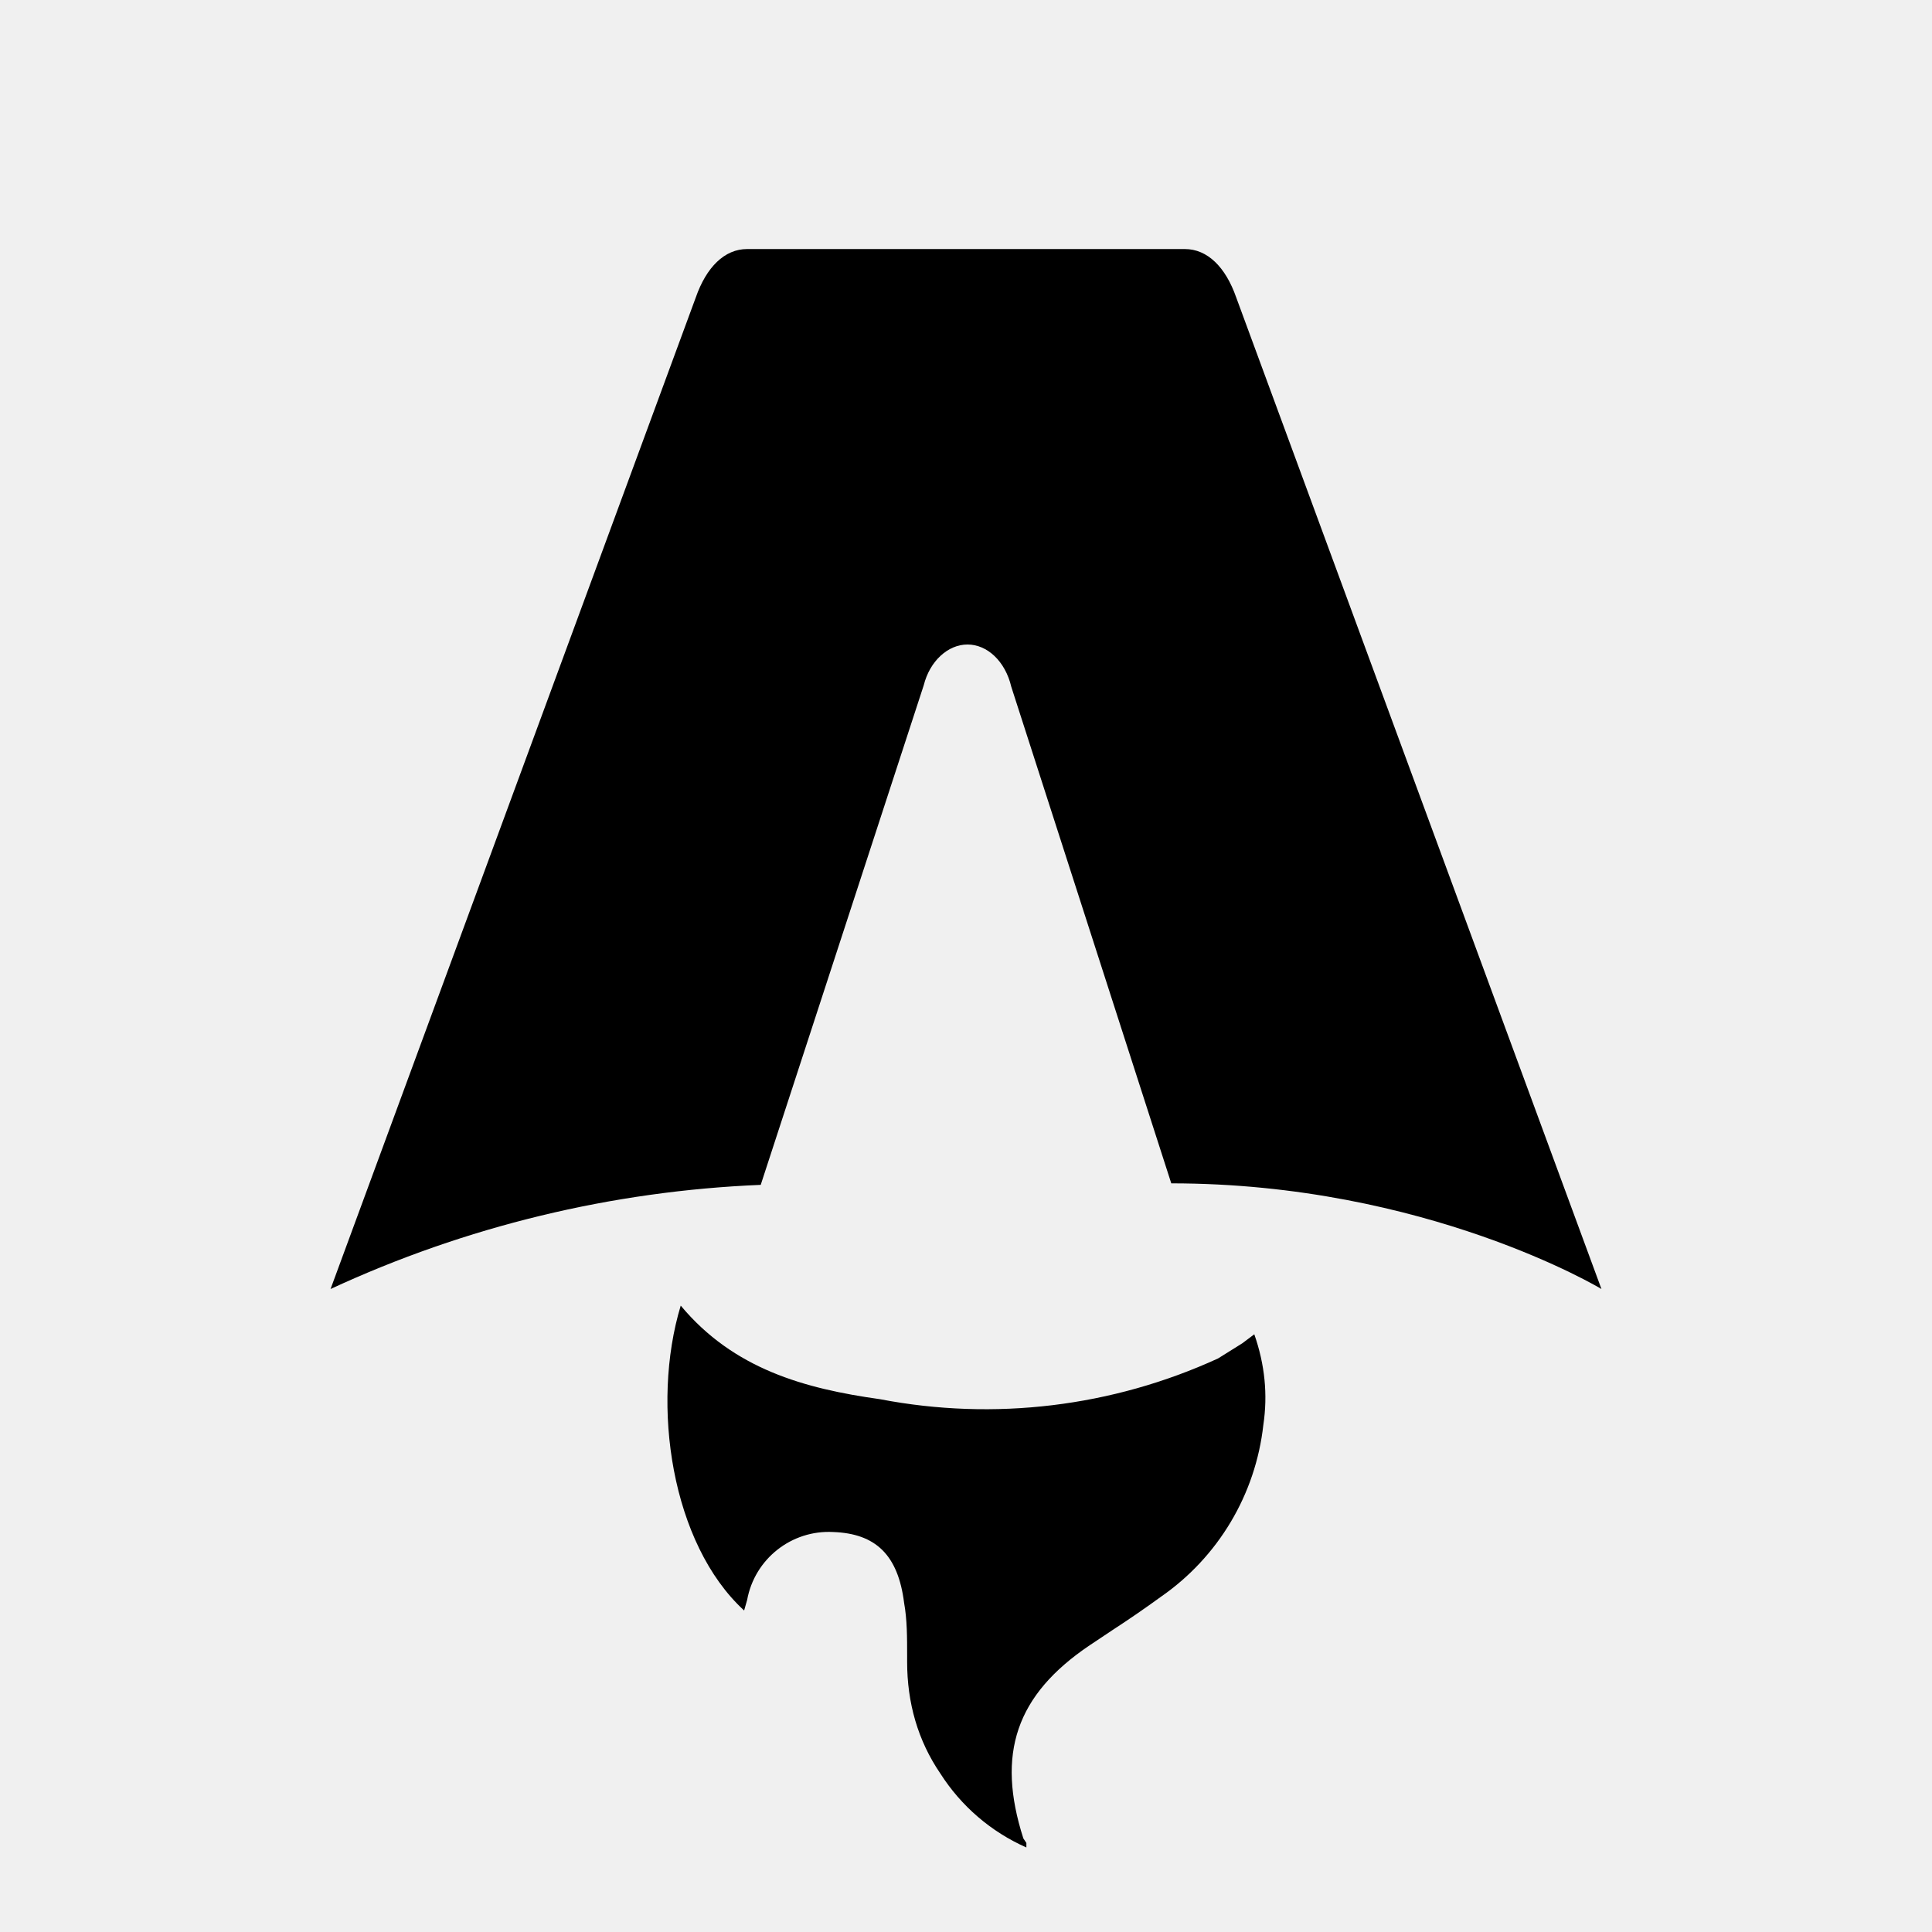
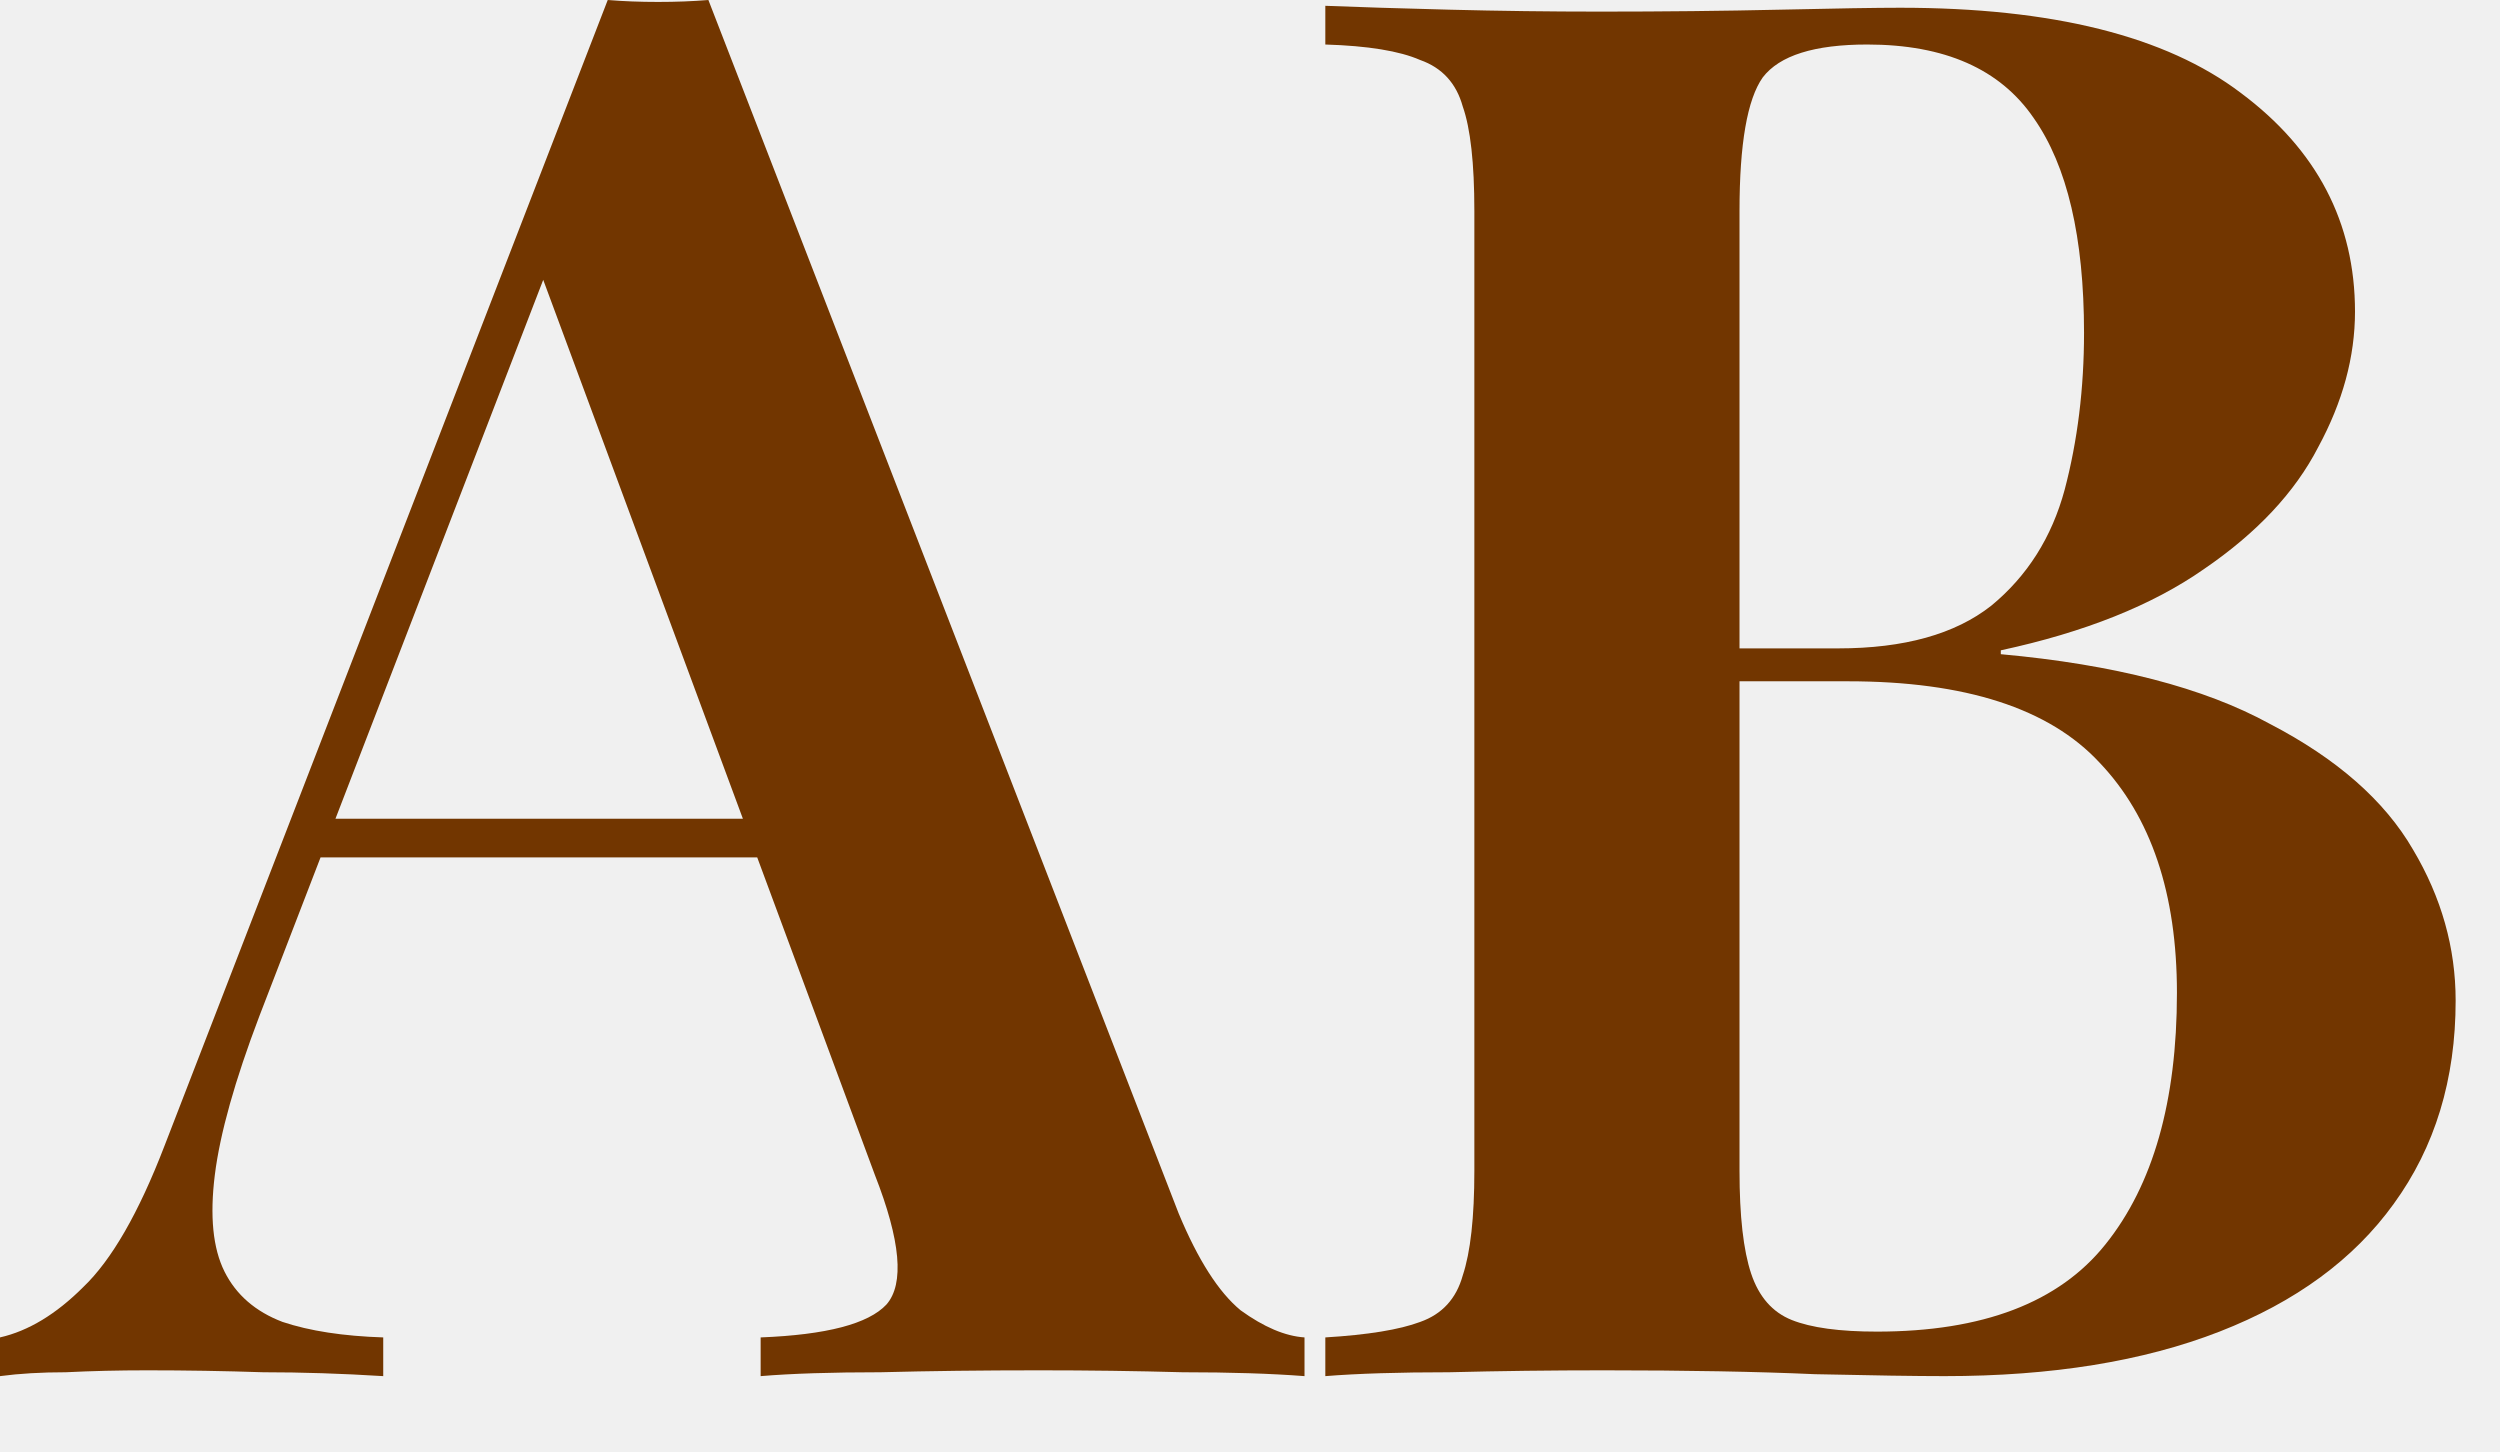
- <svg xmlns="http://www.w3.org/2000/svg" fill="none" viewBox="0 0 128 128">
-   <path d="M50.4 78.5a75.1 75.1 0 0 0-28.5 6.9l24.2-65.7c.7-2 1.9-3.2 3.4-3.2h29c1.5 0 2.7 1.2 3.4 3.2l24.2 65.7s-11.6-7-28.5-7L67 45.5c-.4-1.7-1.6-2.8-2.9-2.8-1.3 0-2.5 1.1-2.9 2.7L50.4 78.5Zm-1.1 28.2Zm-4.2-20.2c-2 6.6-.6 15.8 4.2 20.2a17.5 17.5 0 0 1 .2-.7 5.5 5.5 0 0 1 5.7-4.5c2.8.1 4.3 1.5 4.7 4.7.2 1.1.2 2.3.2 3.5v.4c0 2.7.7 5.2 2.2 7.4a13 13 0 0 0 5.7 4.9v-.3l-.2-.3c-1.8-5.6-.5-9.5 4.4-12.8l1.5-1a73 73 0 0 0 3.2-2.2 16 16 0 0 0 6.8-11.4c.3-2 .1-4-.6-6l-.8.6-1.6 1a37 37 0 0 1-22.4 2.7c-5-.7-9.7-2-13.2-6.2Z" />
-   <style>
-         path { fill: #000; }
-         @media (prefers-color-scheme: dark) {
-             path { fill: #FFF; }
-         }
-     </style>
+ <svg xmlns="http://www.w3.org/2000/svg" width="31" height="18" viewBox="0 0 31 18" fill="none">
+   <path d="M8.784 0L14.616 15.048C14.856 15.624 15.112 16.024 15.384 16.248C15.672 16.456 15.936 16.568 16.176 16.584V17.064C15.76 17.032 15.256 17.016 14.664 17.016C14.088 17 13.496 16.992 12.888 16.992C12.184 16.992 11.528 17 10.92 17.016C10.312 17.016 9.816 17.032 9.432 17.064V16.584C10.248 16.552 10.768 16.416 10.992 16.176C11.216 15.92 11.168 15.384 10.848 14.568L6.624 3.168L7.056 2.64L3.216 12.6C2.912 13.4 2.728 14.056 2.664 14.568C2.6 15.08 2.64 15.48 2.784 15.768C2.928 16.056 3.168 16.264 3.504 16.392C3.84 16.504 4.256 16.568 4.752 16.584V17.064C4.24 17.032 3.744 17.016 3.264 17.016C2.784 17 2.304 16.992 1.824 16.992C1.472 16.992 1.136 17 0.816 17.016C0.512 17.016 0.24 17.032 0 17.064V16.584C0.352 16.504 0.696 16.296 1.032 15.96C1.384 15.624 1.72 15.04 2.04 14.208L7.536 0C7.728 0.016 7.936 0.024 8.16 0.024C8.384 0.024 8.592 0.016 8.784 0ZM10.872 10.152V10.632H3.72L3.96 10.152H10.872Z" fill="#723600" />
+   <path d="M16.434 0.072C16.834 0.088 17.346 0.104 17.97 0.12C18.594 0.136 19.218 0.144 19.842 0.144C20.626 0.144 21.37 0.136 22.074 0.12C22.778 0.104 23.274 0.096 23.562 0.096C25.45 0.096 26.858 0.448 27.786 1.152C28.73 1.856 29.202 2.76 29.202 3.864C29.202 4.424 29.05 4.984 28.746 5.544C28.458 6.104 27.986 6.608 27.33 7.056C26.69 7.504 25.85 7.84 24.81 8.064V8.112C26.218 8.24 27.33 8.528 28.146 8.976C28.978 9.408 29.57 9.928 29.922 10.536C30.274 11.128 30.45 11.752 30.45 12.408C30.45 13.384 30.194 14.224 29.682 14.928C29.186 15.616 28.466 16.144 27.522 16.512C26.578 16.88 25.442 17.064 24.114 17.064C23.762 17.064 23.226 17.056 22.506 17.04C21.786 17.008 20.914 16.992 19.89 16.992C19.234 16.992 18.594 17 17.97 17.016C17.346 17.016 16.834 17.032 16.434 17.064V16.584C16.962 16.552 17.354 16.488 17.61 16.392C17.882 16.296 18.058 16.104 18.138 15.816C18.234 15.528 18.282 15.096 18.282 14.52V2.616C18.282 2.024 18.234 1.592 18.138 1.32C18.058 1.032 17.882 0.84 17.61 0.744C17.354 0.632 16.962 0.568 16.434 0.552V0.072ZM23.154 0.552C22.498 0.552 22.066 0.688 21.858 0.96C21.666 1.232 21.57 1.784 21.57 2.616V14.52C21.57 15.08 21.618 15.504 21.714 15.792C21.81 16.08 21.978 16.272 22.218 16.368C22.458 16.464 22.81 16.512 23.274 16.512C24.586 16.512 25.53 16.152 26.106 15.432C26.698 14.696 26.994 13.656 26.994 12.312C26.994 11.08 26.674 10.128 26.034 9.456C25.41 8.784 24.37 8.448 22.914 8.448H20.73C20.73 8.448 20.73 8.384 20.73 8.256C20.73 8.112 20.73 8.04 20.73 8.04H22.794C23.61 8.04 24.242 7.864 24.69 7.512C25.138 7.144 25.442 6.664 25.602 6.072C25.762 5.464 25.842 4.816 25.842 4.128C25.842 2.944 25.634 2.056 25.218 1.464C24.802 0.856 24.114 0.552 23.154 0.552Z" fill="#723600" />
</svg>
